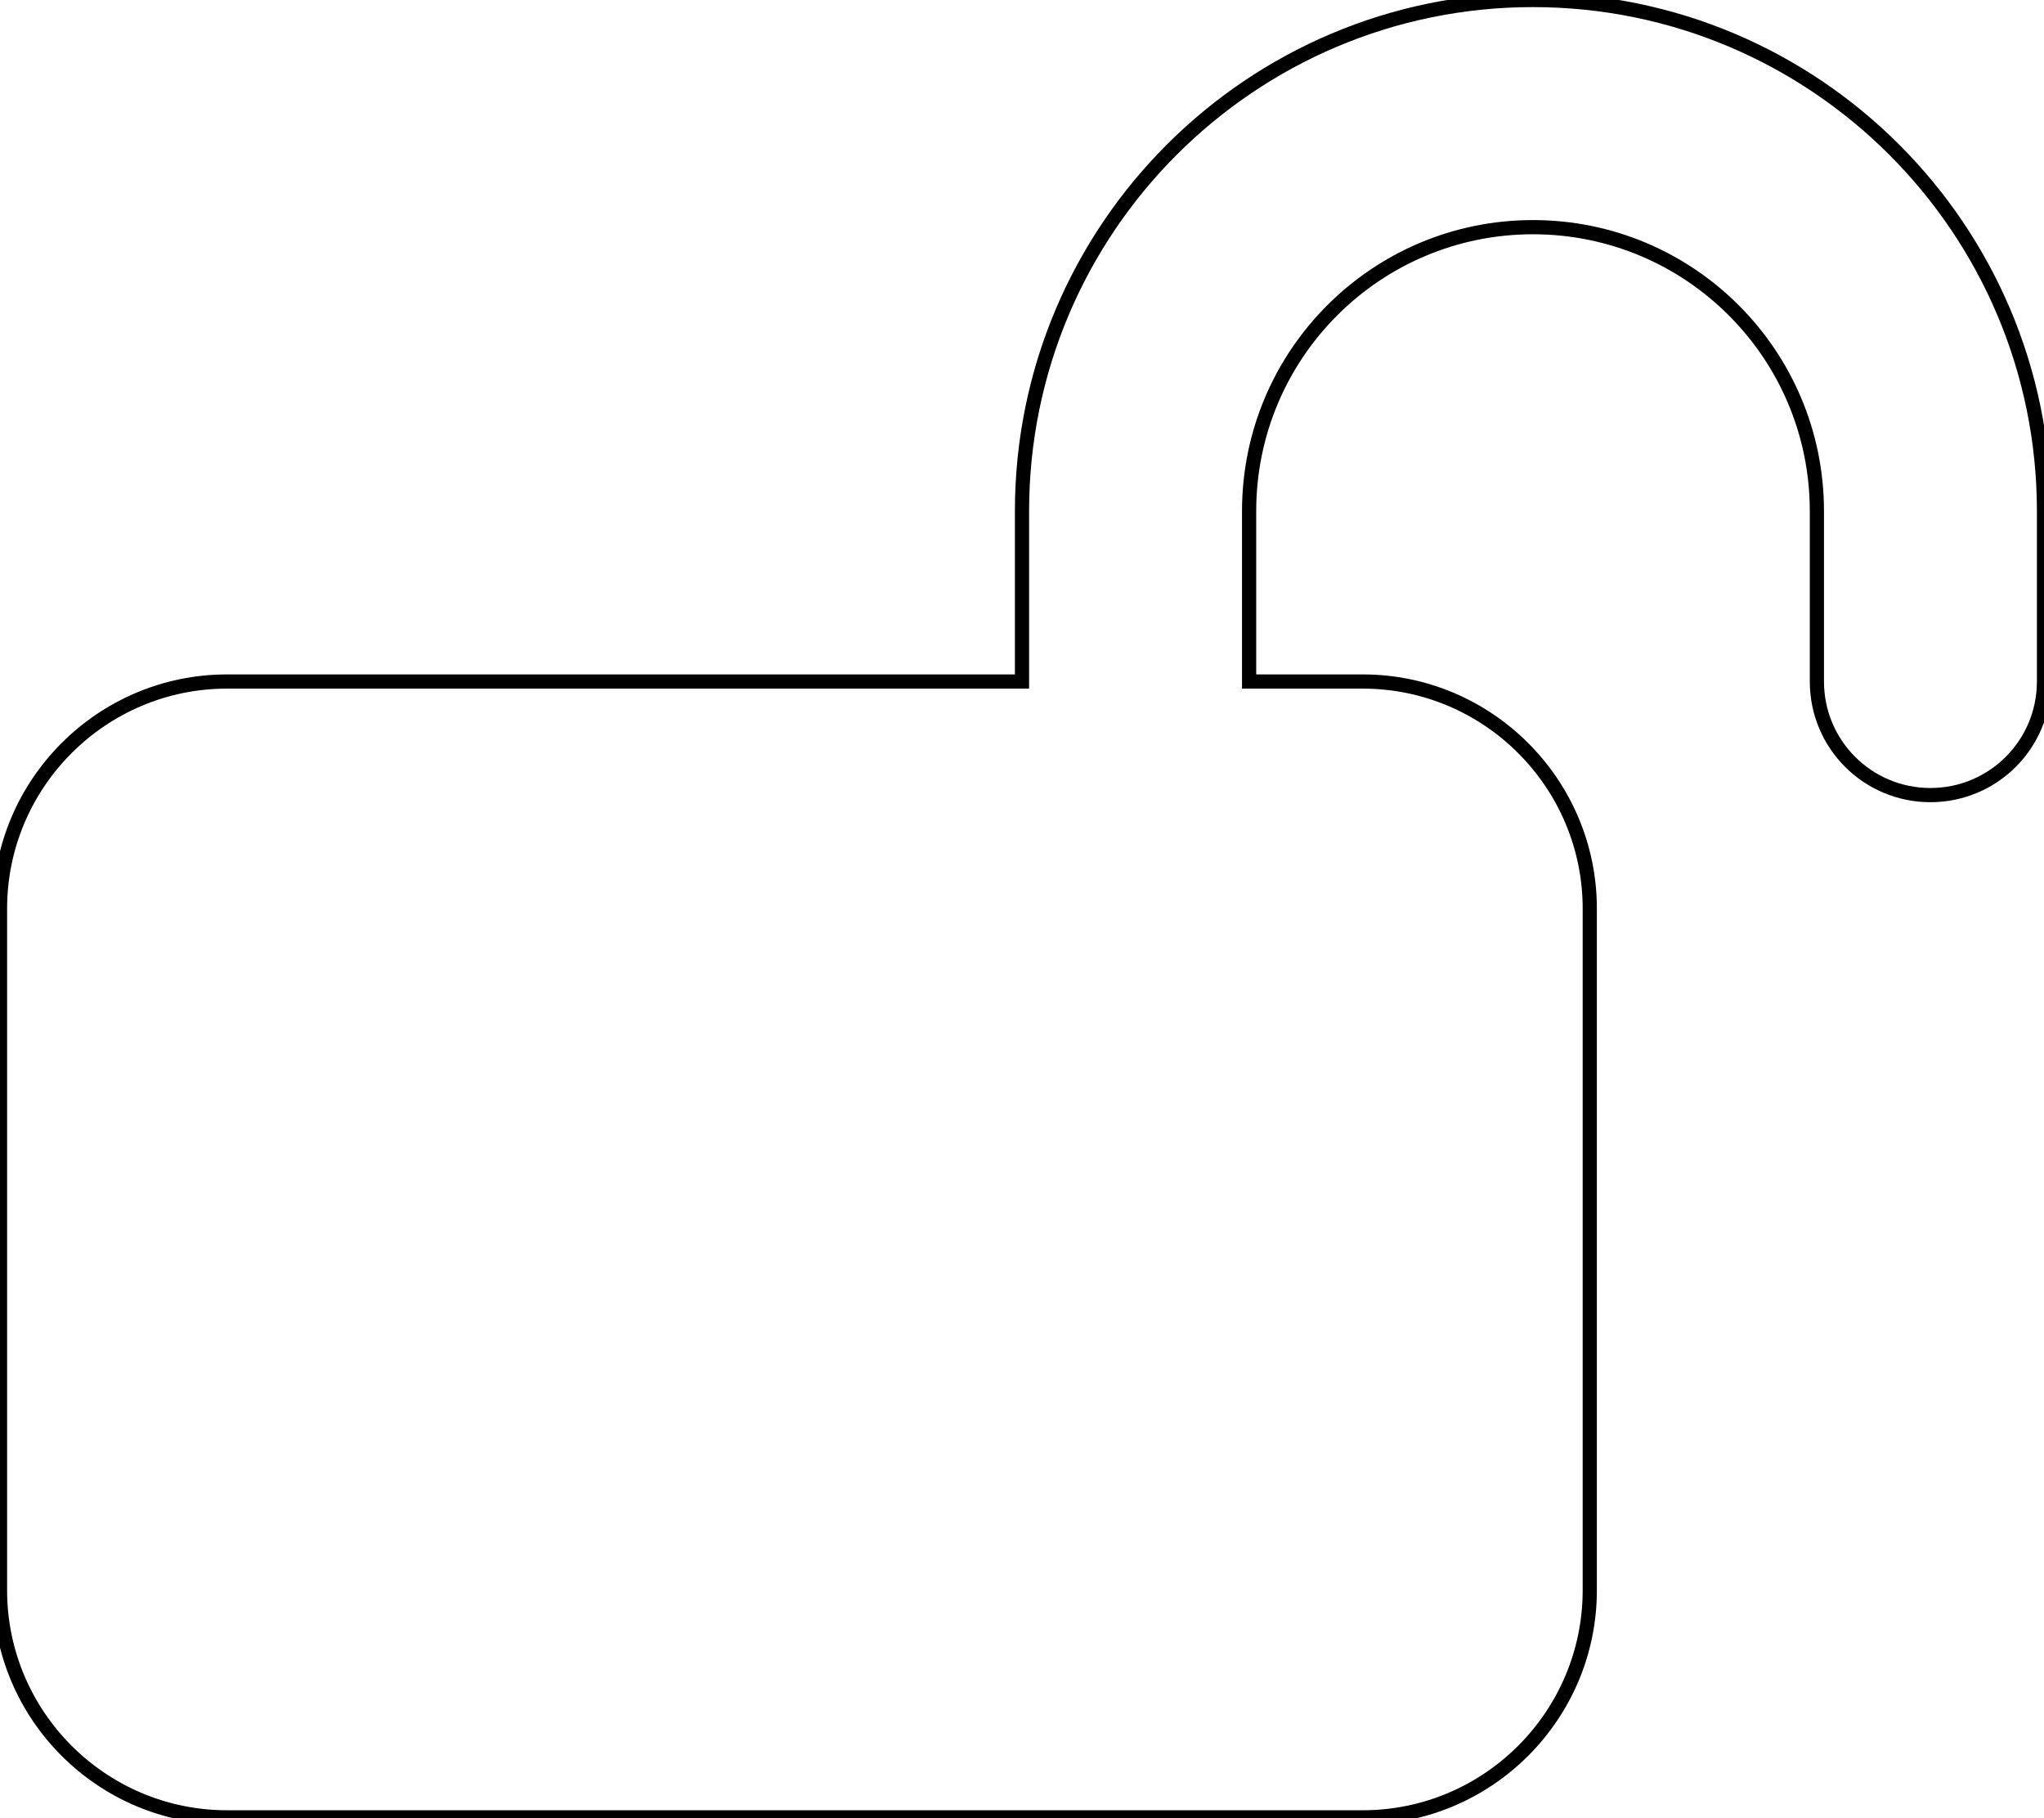
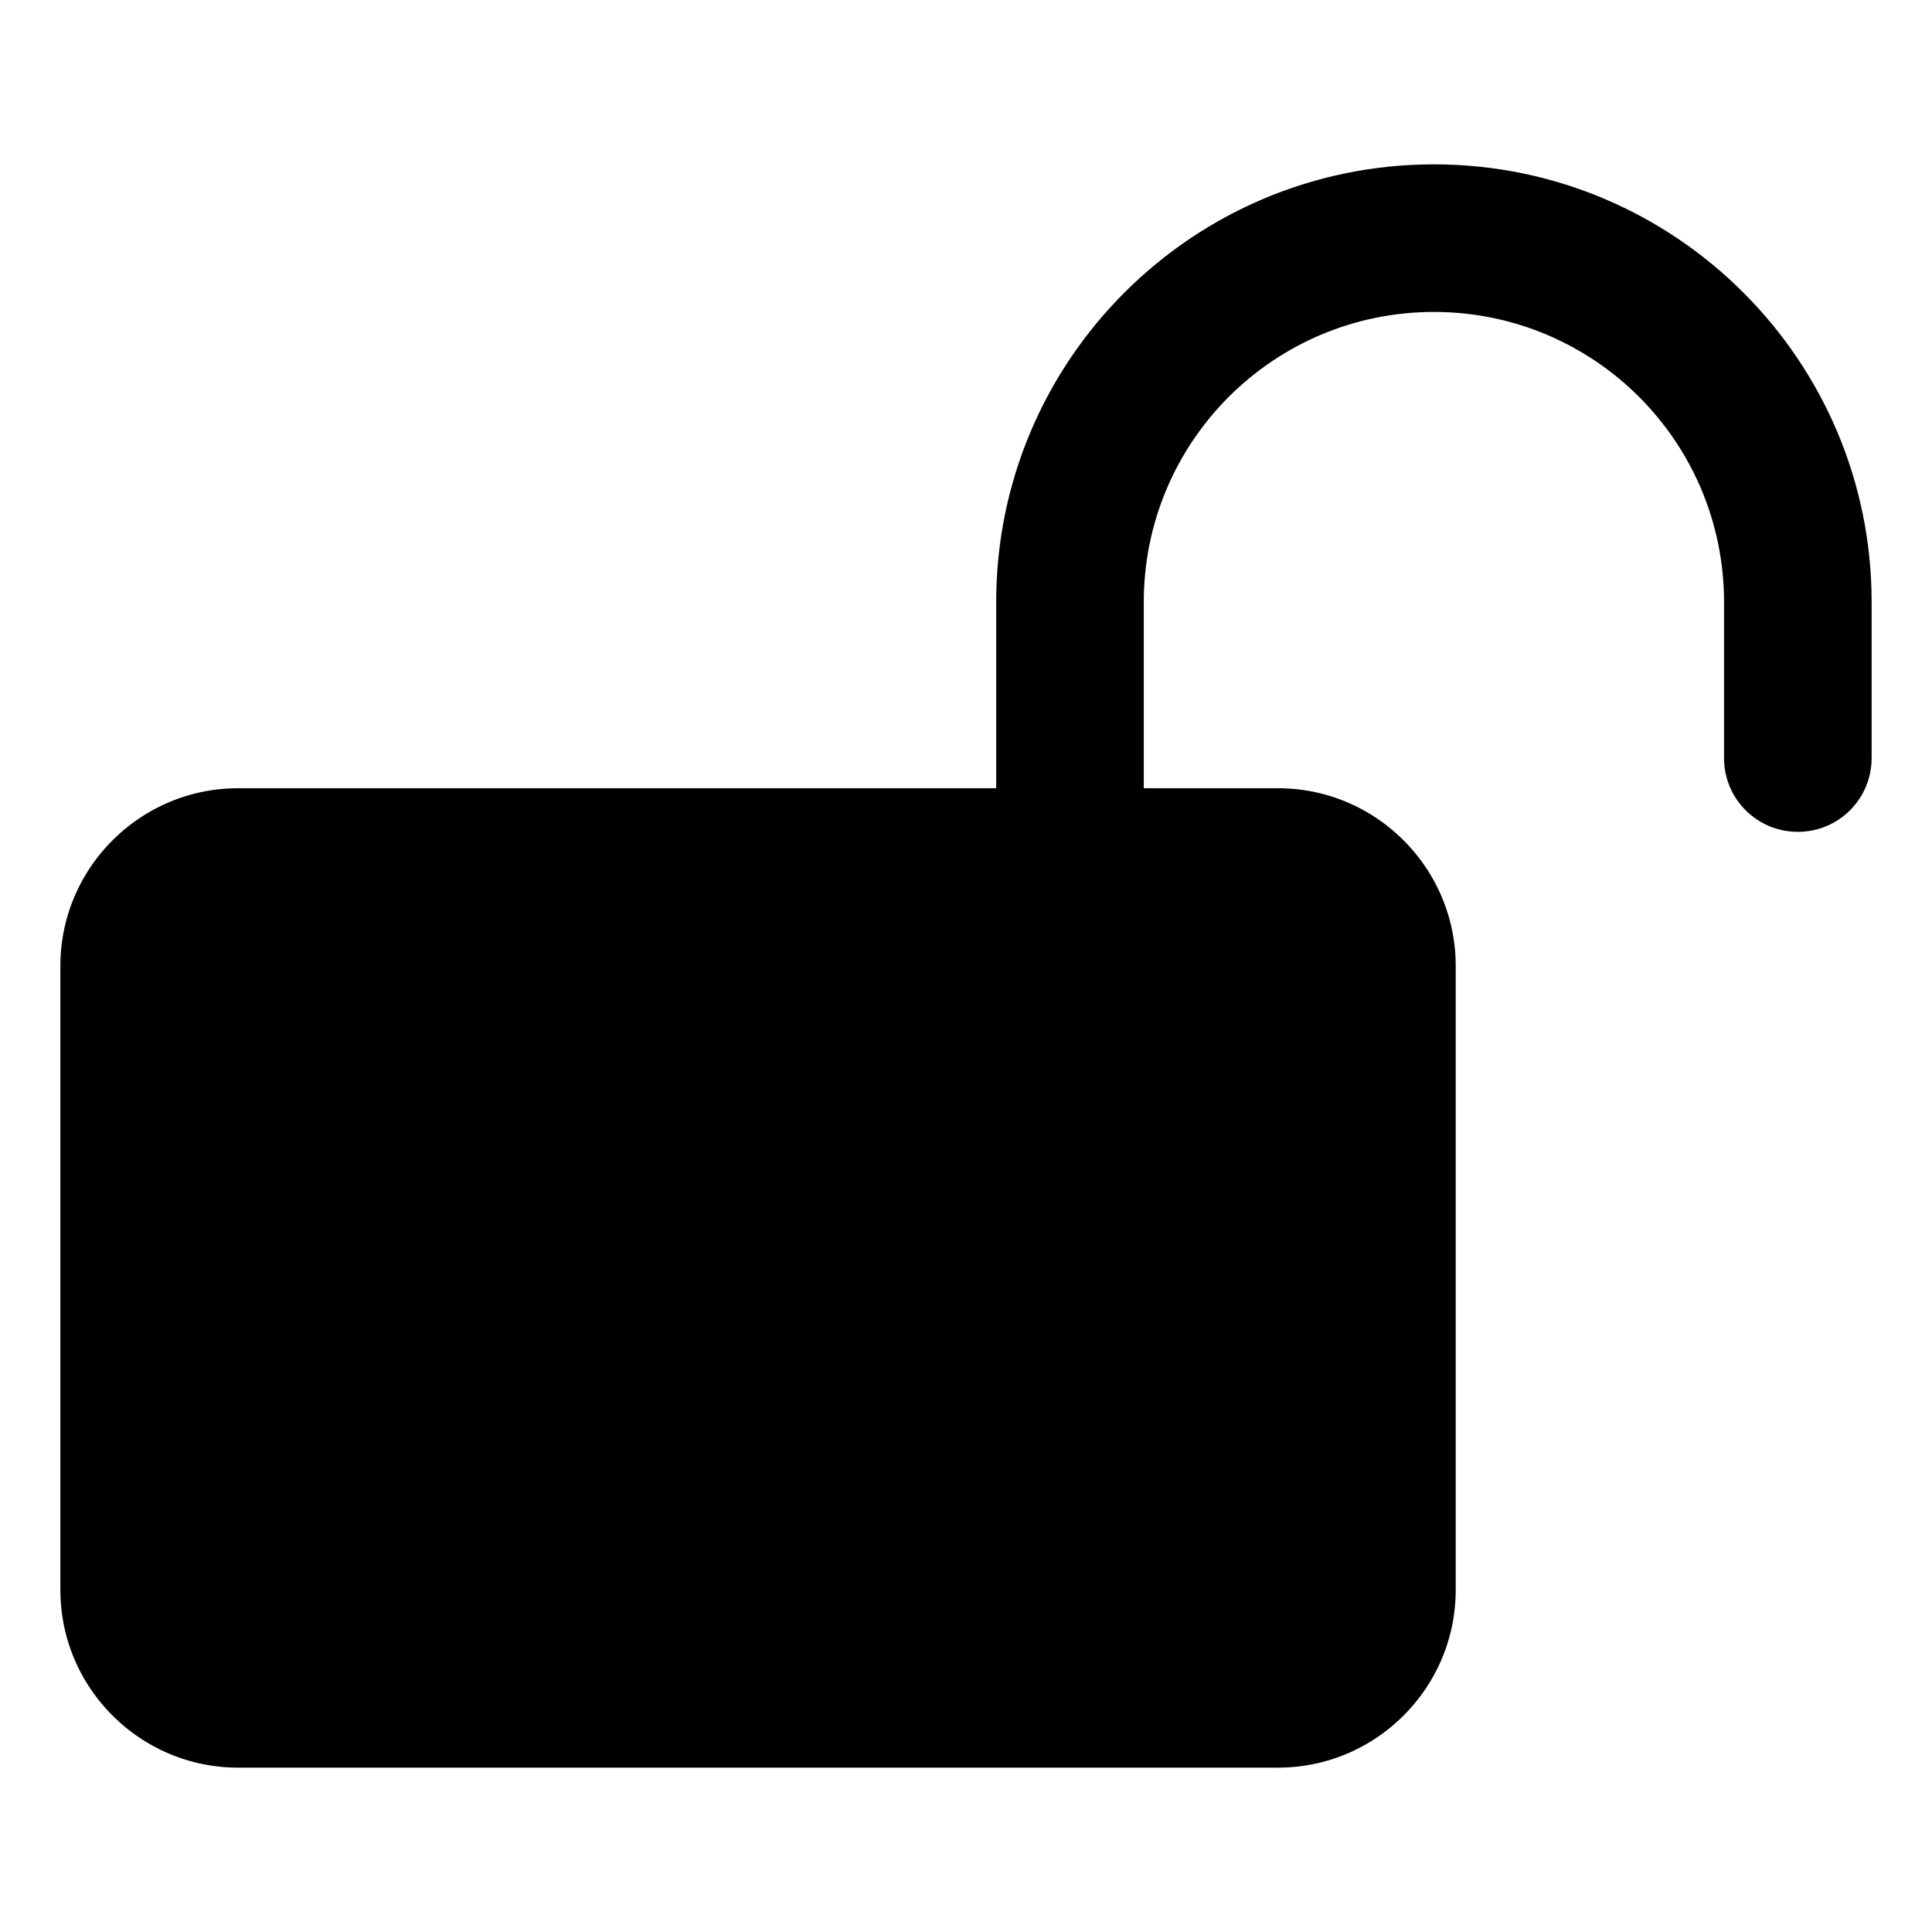
- <svg xmlns="http://www.w3.org/2000/svg" viewBox="0 0 144 128">
-   <path style="stroke: rgb(0, 0, 0); fill: rgb(255, 255, 255);" d="M 88 36 C 88 24.95 96.95 16 108 16 C 119.05 16 128 24.95 128 36 L 128 48 C 128 52.425 131.575 56 136 56 C 140.425 56 144 52.425 144 48 L 144 36 C 144 16.125 127.875 0 108 0 C 88.125 0 72 16.125 72 36 L 72 48 L 16 48 C 7.175 48 0 55.175 0 64 L 0 112 C 0 120.825 7.175 128 16 128 L 96 128 C 104.825 128 112 120.825 112 112 L 112 64 C 112 55.175 104.825 48 96 48 L 88 48 L 88 36 Z" />
+ <svg xmlns="http://www.w3.org/2000/svg" viewBox="0 0 128 128">
+   <path style="stroke: rgb(255, 255, 255); stroke-width: 4px;" d="M 77.778 39.889 C 77.778 30.374 85.485 22.667 95 22.667 C 104.515 22.667 112.222 30.374 112.222 39.889 L 112.222 50.222 C 112.222 54.033 115.301 57.111 119.111 57.111 C 122.921 57.111 126 54.033 126 50.222 L 126 39.889 C 126 22.774 112.115 8.889 95 8.889 C 77.885 8.889 64 22.774 64 39.889 L 64 50.222 L 15.778 50.222 C 8.178 50.222 2 56.401 2 64 L 2 105.334 C 2 112.933 8.178 119.111 15.778 119.111 L 84.667 119.111 C 92.266 119.111 98.445 112.933 98.445 105.334 L 98.445 64 C 98.445 56.401 92.266 50.222 84.667 50.222 L 77.778 50.222 L 77.778 39.889 Z" />
</svg>
